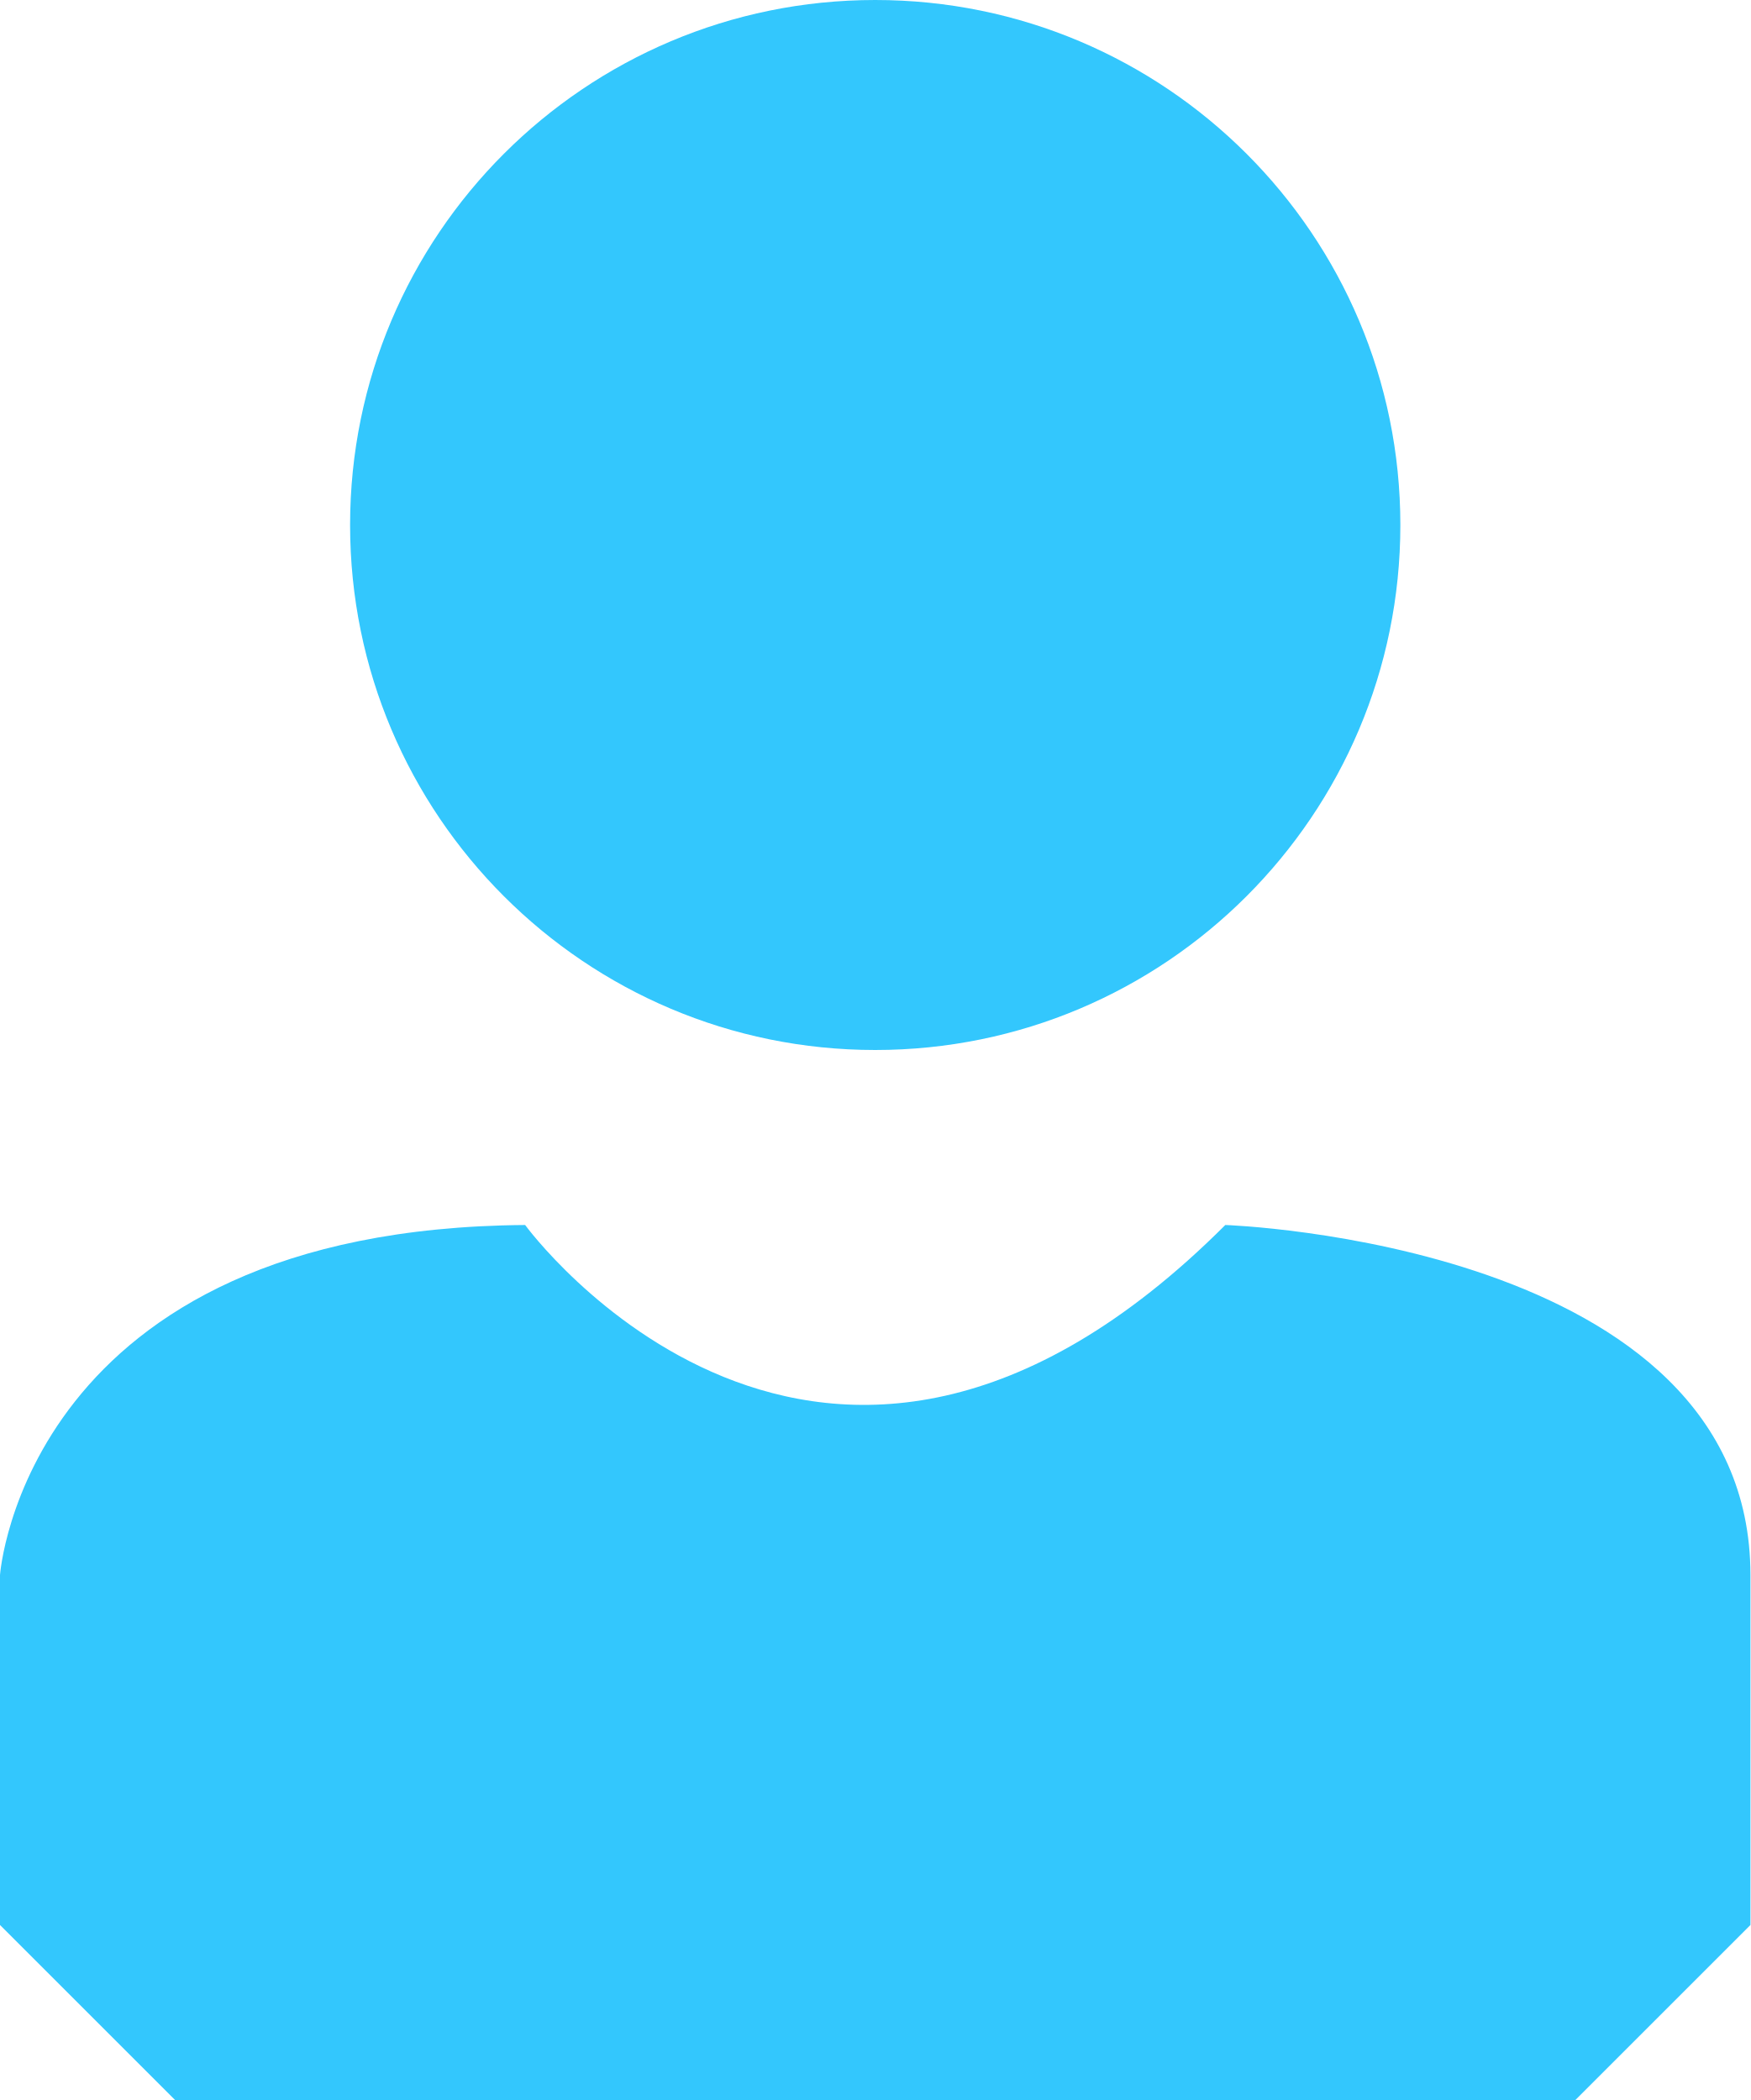
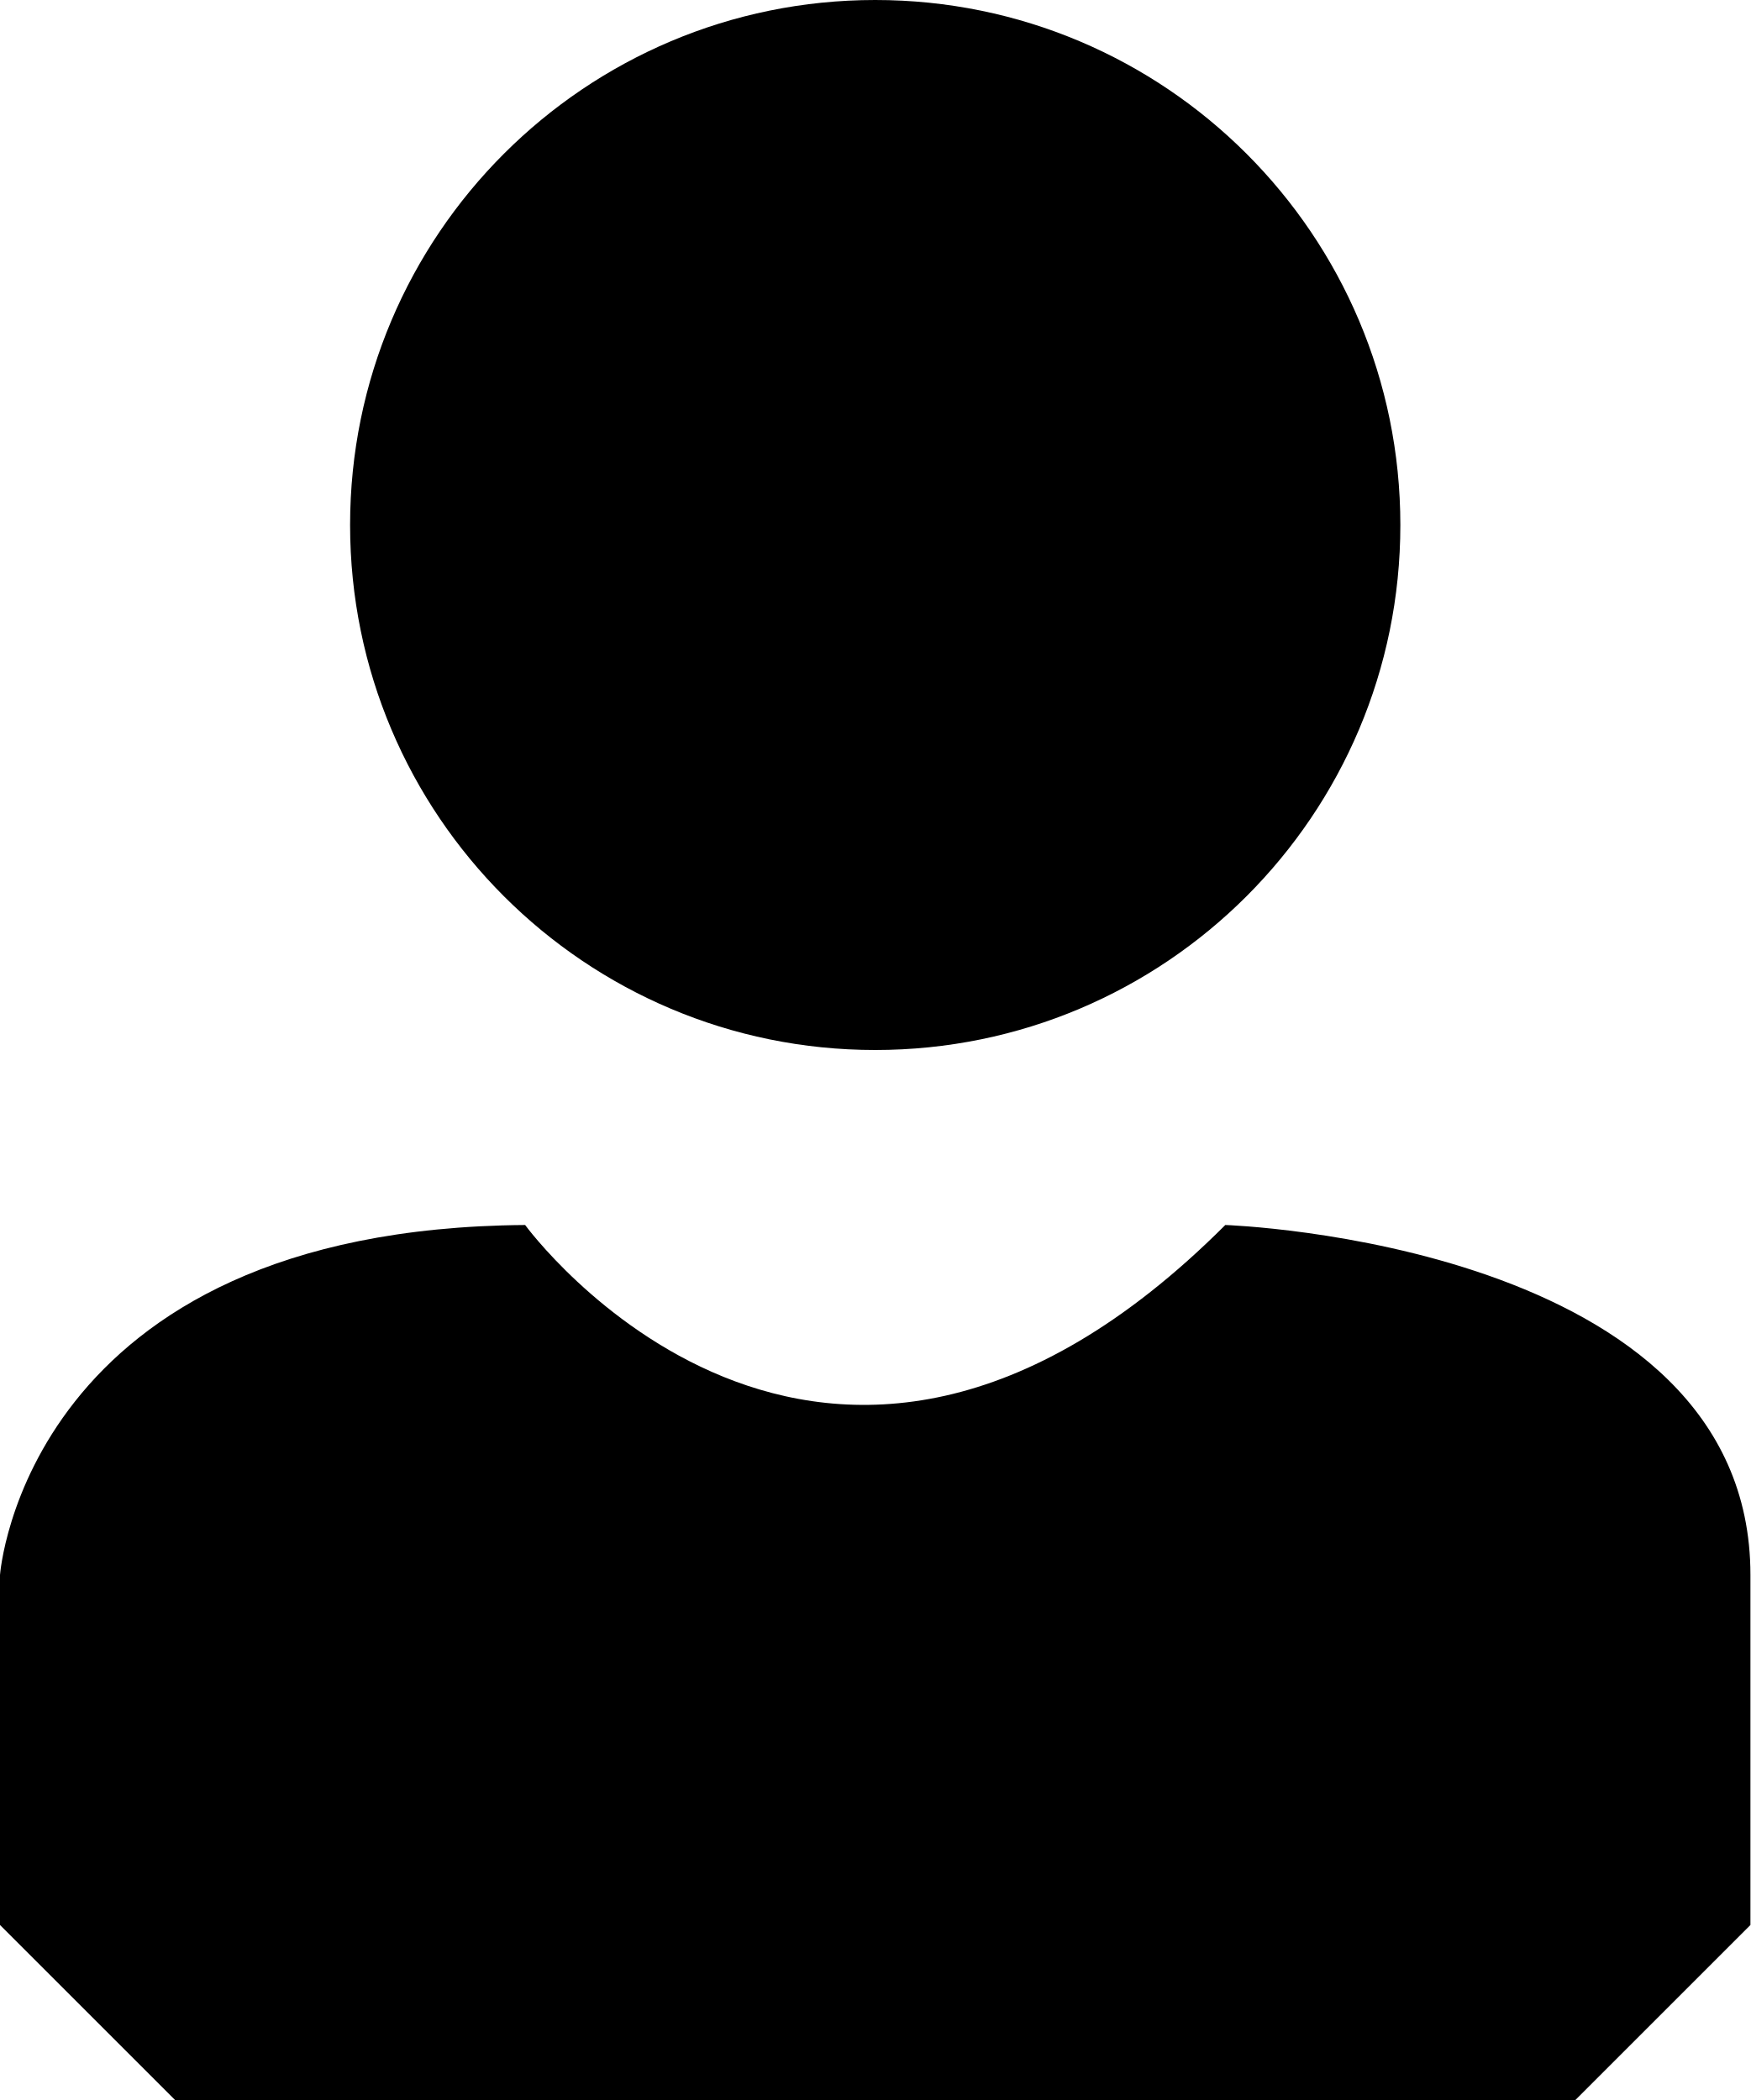
<svg xmlns="http://www.w3.org/2000/svg" width="10" height="12" viewBox="0 0 10 12">
-   <defs>
-     <style>
-       .cls-1 {
-         fill: #33c7fd;
-         fill-rule: evenodd;
-       }
-     </style>
-   </defs>
  <path id="user" class="cls-1" d="M503,51l-1-1V48s0.143-1.979,3-2c0,0,1.687,2.313,4,0,0,0,3,.1,3,2v2l-1,1h-8Zm4-12a3,3,0,1,1-3,3A3,3,0,0,1,507,39Z" transform="translate(-502 -39)" />
</svg>
